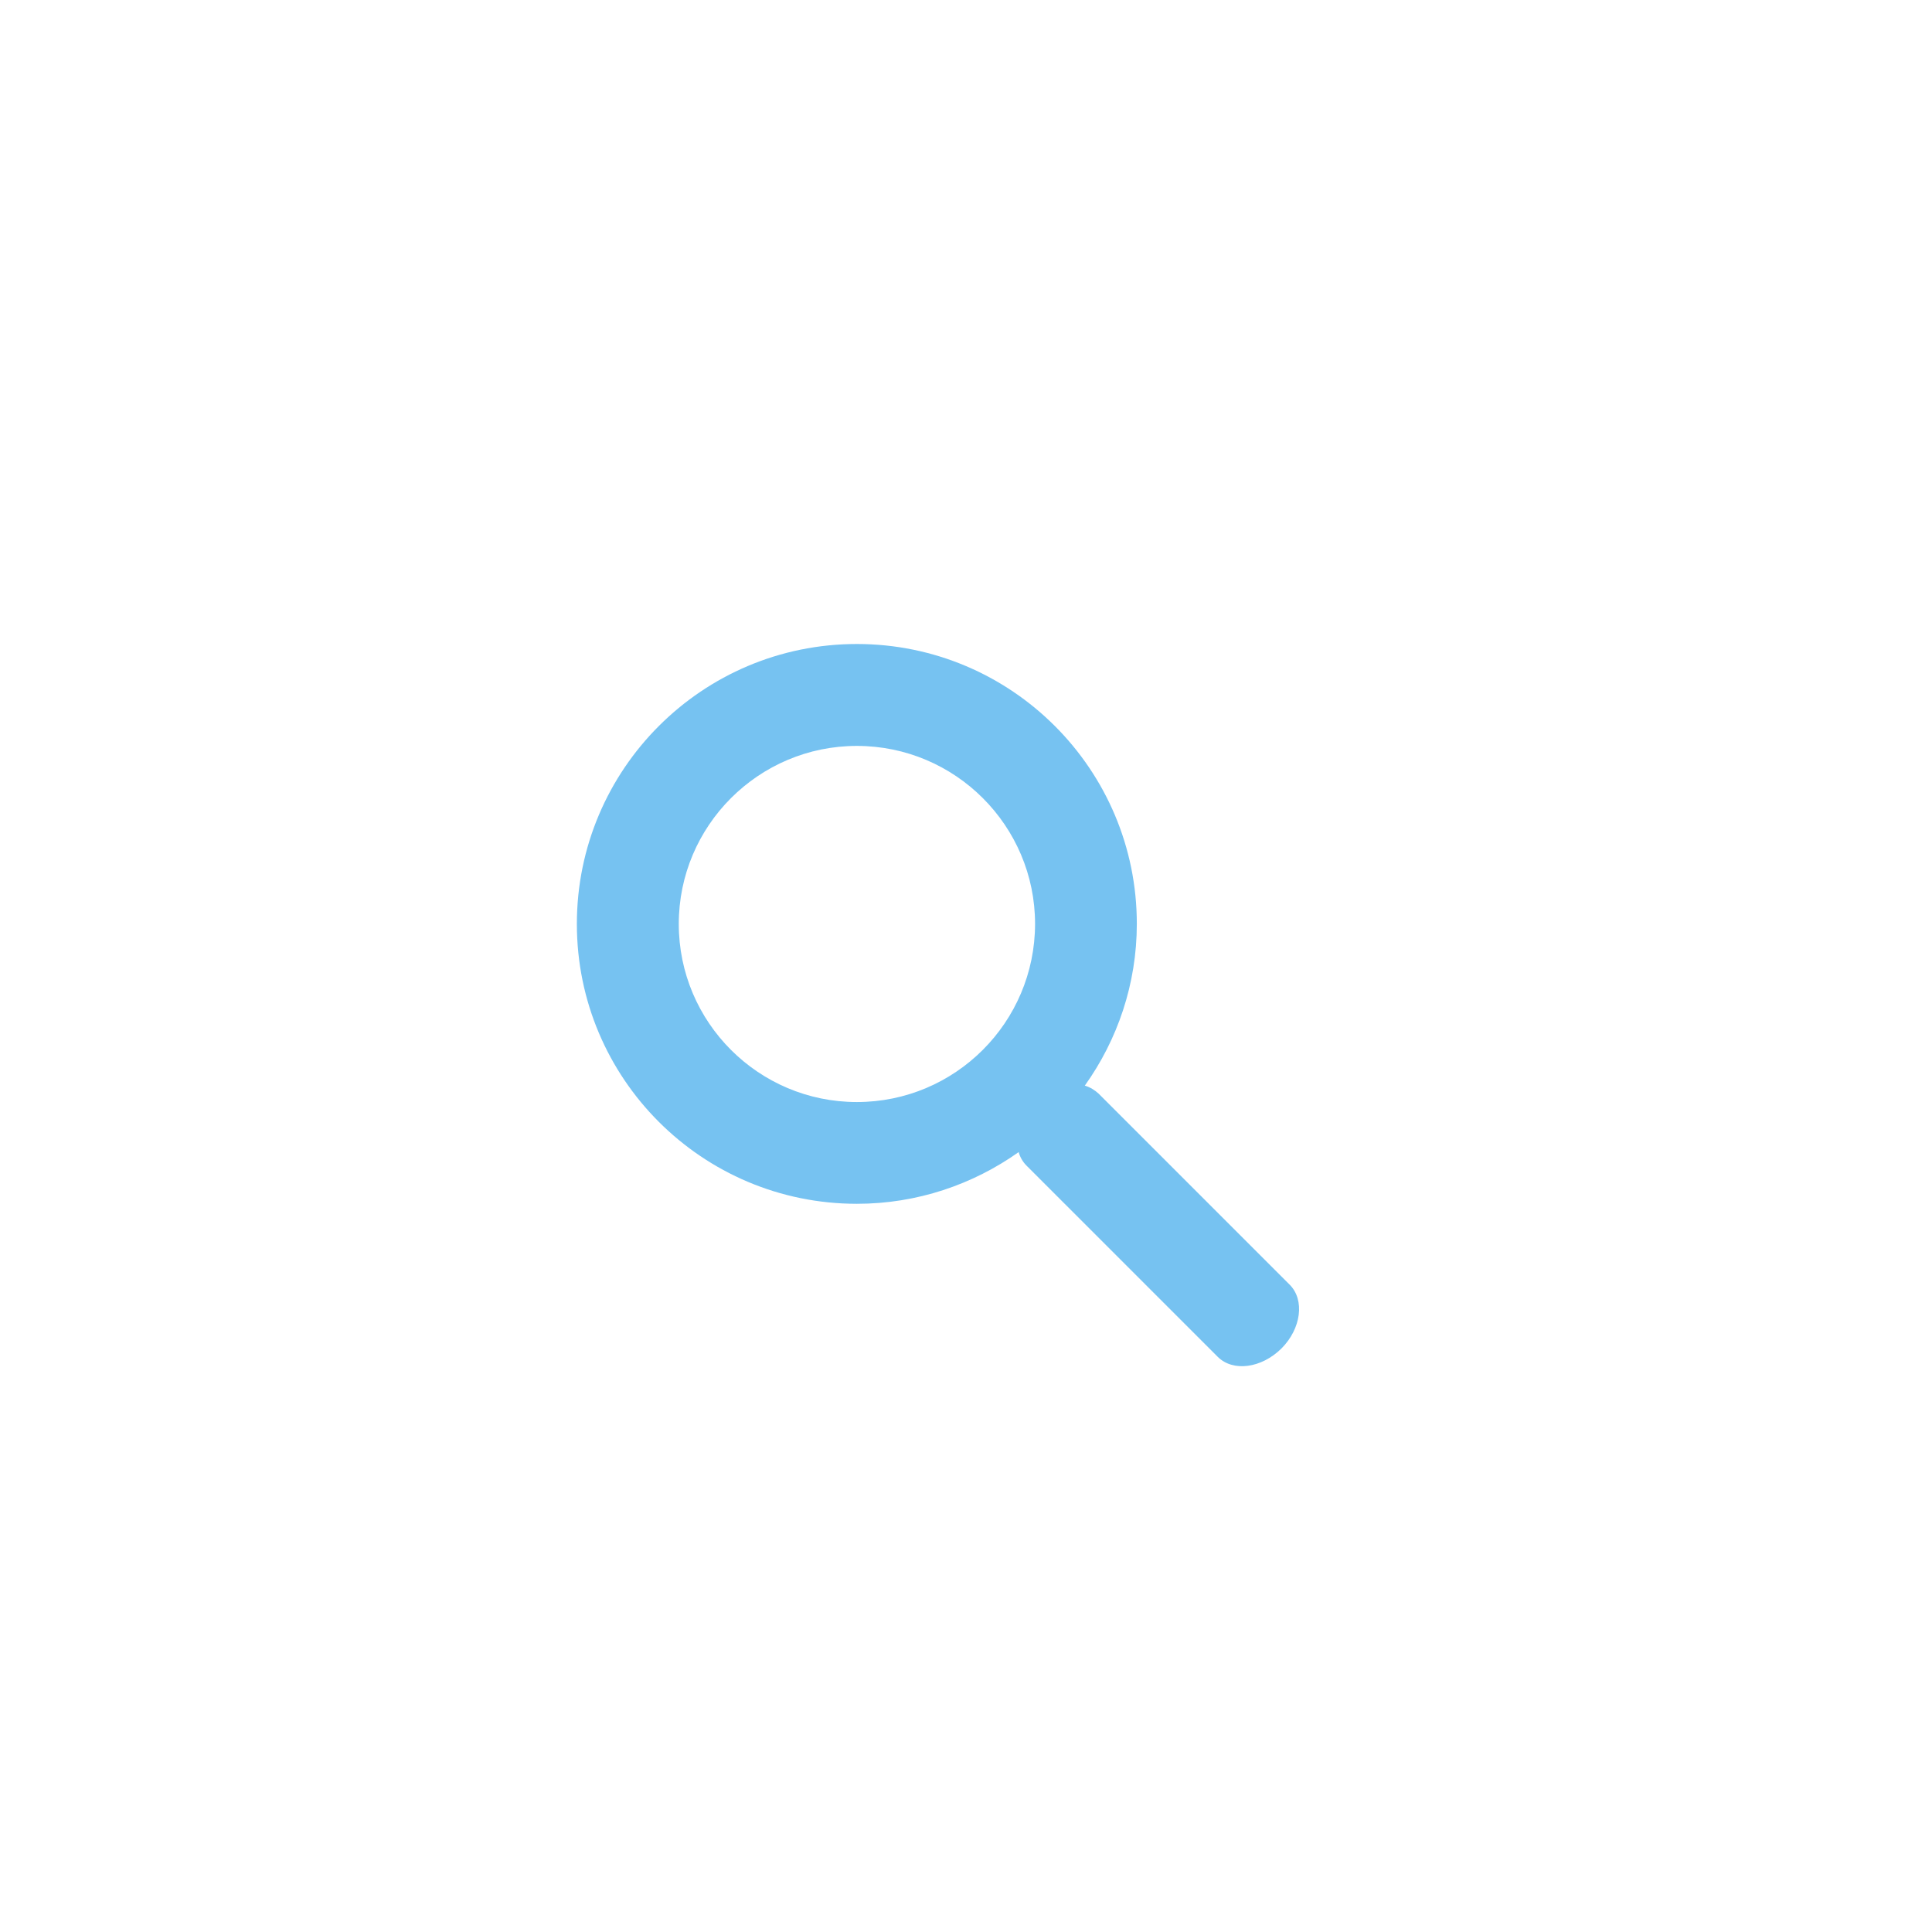
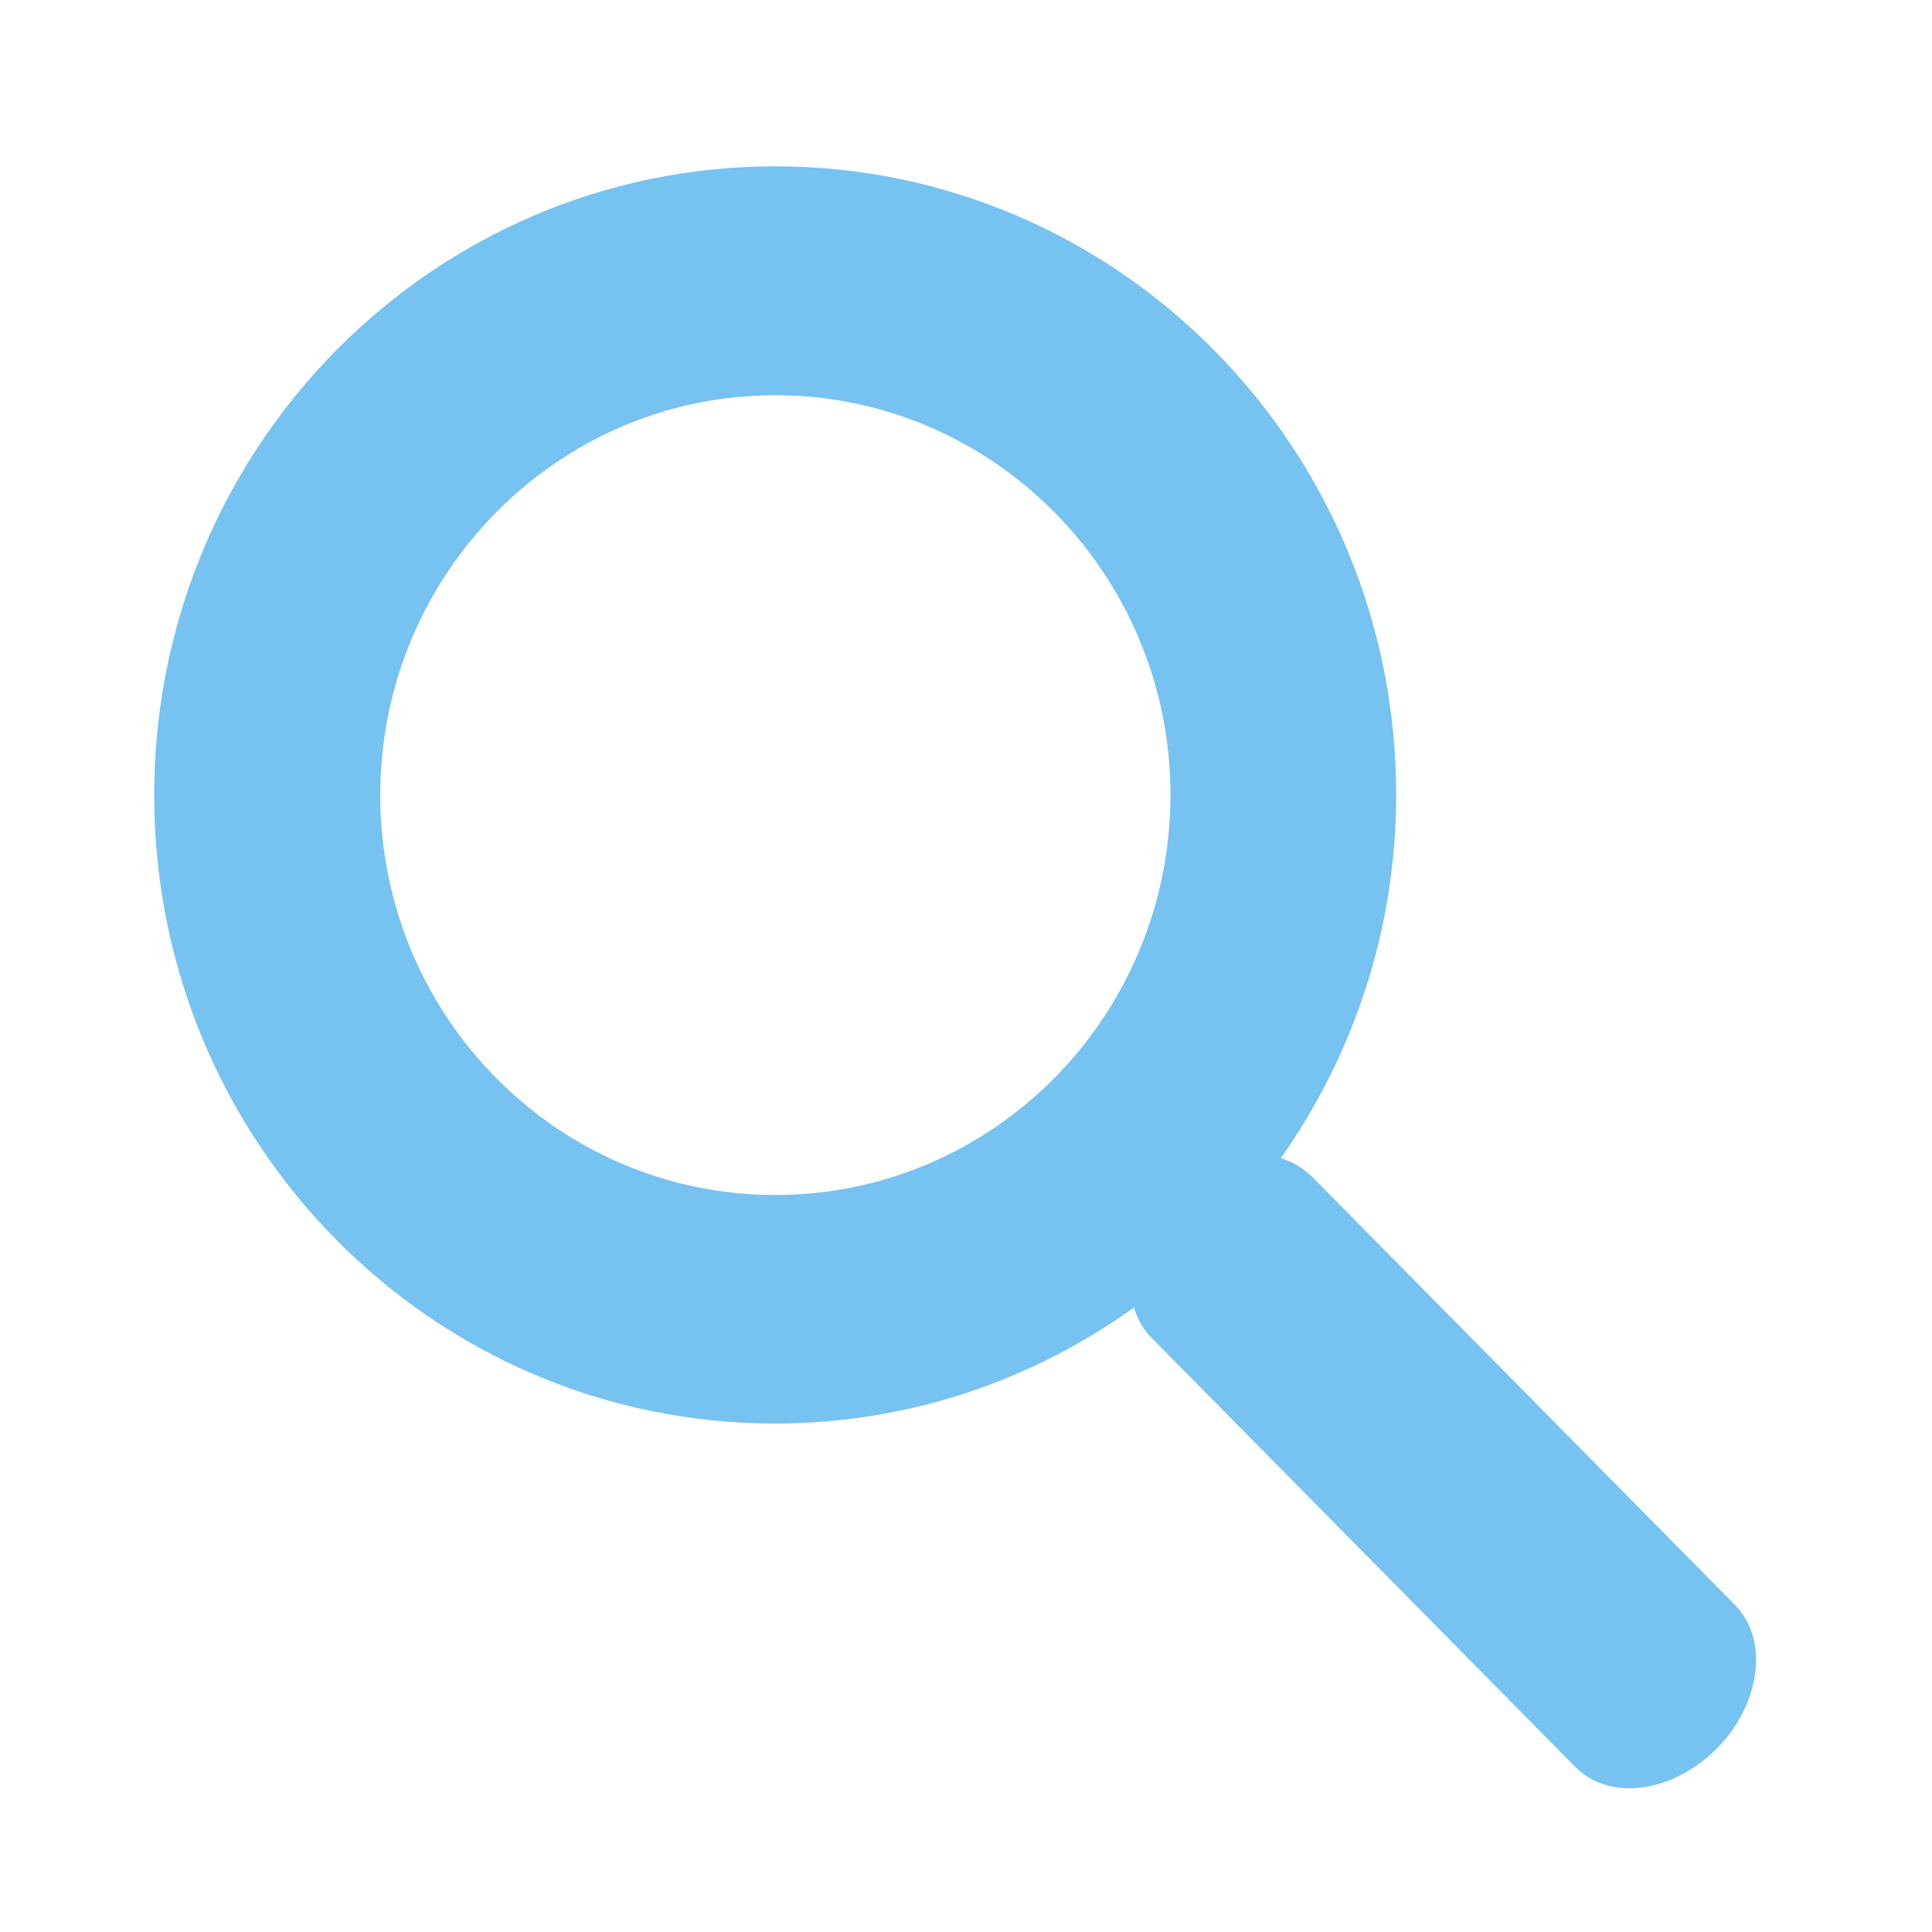
- <svg xmlns="http://www.w3.org/2000/svg" version="1.1" viewBox="0 0 12 12" enable-background="new 0 0 12 12" xml:space="preserve">
-   <path id="search-icon" fill="#76C2F1" d="M8.011,7.98L6.824,6.793c-0.025-0.023-0.053-0.04-0.086-0.05  C6.94,6.46,7.061,6.113,7.061,5.738C7.061,4.778,6.282,4,5.322,4c-0.96,0-1.739,0.778-1.739,1.739c0,0.96,0.778,1.738,1.739,1.738  c0.375,0,0.721-0.12,1.005-0.321C6.336,7.188,6.353,7.217,6.376,7.24l1.188,1.188c0.095,0.094,0.271,0.071,0.396-0.053  C8.082,8.252,8.105,8.075,8.011,7.98z M5.322,6.845c-0.61,0-1.106-0.495-1.106-1.106c0-0.61,0.496-1.106,1.106-1.106  c0.611,0,1.107,0.496,1.107,1.106C6.428,6.35,5.933,6.845,5.322,6.845z" />
+ <svg xmlns="http://www.w3.org/2000/svg" clip-rule="evenodd" fill-rule="evenodd" stroke-linejoin="round" stroke-miterlimit="2" viewBox="0 0 64 64" version="1.1" id="svg10">
+   <defs id="defs14">
+     <filter style="color-interpolation-filters:sRGB" id="filter959" x="-0.042" y="-0.062" width="1.083" height="1.125">
+       <feColorMatrix values="0.21 0.72 0.072 0.62 0 0.21 0.72 0.072 0.62 0 0.21 0.72 0.072 0.62 0 0 0 0 1 0 " id="feColorMatrix957" />
+     </filter>
+     <filter style="color-interpolation-filters:sRGB" id="filter939" x="0" y="0" width="1" height="1">
+       <feColorMatrix values="0.21 0.72 0.072 0.62 0 0.21 0.72 0.072 0.62 0 0.21 0.72 0.072 0.62 0 0 0 0 1 0 " id="feColorMatrix937" />
+     </filter>
+     <filter style="color-interpolation-filters:sRGB" id="filter1005" x="0" y="0" width="1" height="1">
+       <feColorMatrix values="0.21 0.72 0.072 0.62 0 0.21 0.72 0.072 0.62 0 0.21 0.72 0.072 0.62 0 0 0 0 1 0 " id="feColorMatrix1003" />
+     </filter>
+     <filter style="color-interpolation-filters:sRGB" id="filter851" x="0" y="0" width="1" height="1">
+       <feColorMatrix values="0.21 0.72 0.072 0.533 0 0.21 0.72 0.072 0.533 0 0.21 0.72 0.072 0.533 0 0 0 0 1 0 " id="feColorMatrix849" />
+     </filter>
+     <filter style="color-interpolation-filters:sRGB" id="filter920" x="0" y="0" width="1" height="1">
+       <feColorMatrix values="0.21 0.72 0.072 0.56 0 0.21 0.72 0.072 0.56 0 0.21 0.72 0.072 0.56 0 0 0 0 1 0 " id="feColorMatrix918" />
+     </filter>
+   </defs>
+   <path d="m0 0h64v64h-64z" fill="none" id="path2" />
+   <text xml:space="preserve" style="font-style:normal;font-weight:normal;font-size:40px;line-height:1.25;font-family:sans-serif;letter-spacing:0px;word-spacing:0px;fill:#000000;fill-opacity:1;stroke:none" x="17.627" y="10.847" id="text827">
+     <tspan id="tspan825" x="17.627" y="46.238" />
+   </text>
+   <path id="search-icon" fill="#76c2f1" d="M 57.488,53.181 43.446,38.964 c -0.296,-0.275 -0.627,-0.479 -1.017,-0.599 2.389,-3.39 3.821,-7.546 3.821,-12.038 0,-11.499 -9.215,-20.817 -20.571,-20.817 -11.356,0 -20.571,9.319 -20.571,20.829 0,11.499 9.203,20.817 20.571,20.817 4.436,0 8.529,-1.437 11.888,-3.845 0.106,0.383 0.308,0.731 0.58,1.006 l 14.053,14.23 c 1.124,1.126 3.206,0.85 4.684,-0.635 1.443,-1.473 1.715,-3.593 0.603,-4.731 z M 25.679,39.586 c -7.216,0 -13.083,-5.929 -13.083,-13.247 0,-7.306 5.867,-13.247 13.083,-13.247 7.228,0 13.095,5.941 13.095,13.247 -0.012,7.318 -5.867,13.247 -13.095,13.247 z" style="stroke-width:11.903" />
</svg>
